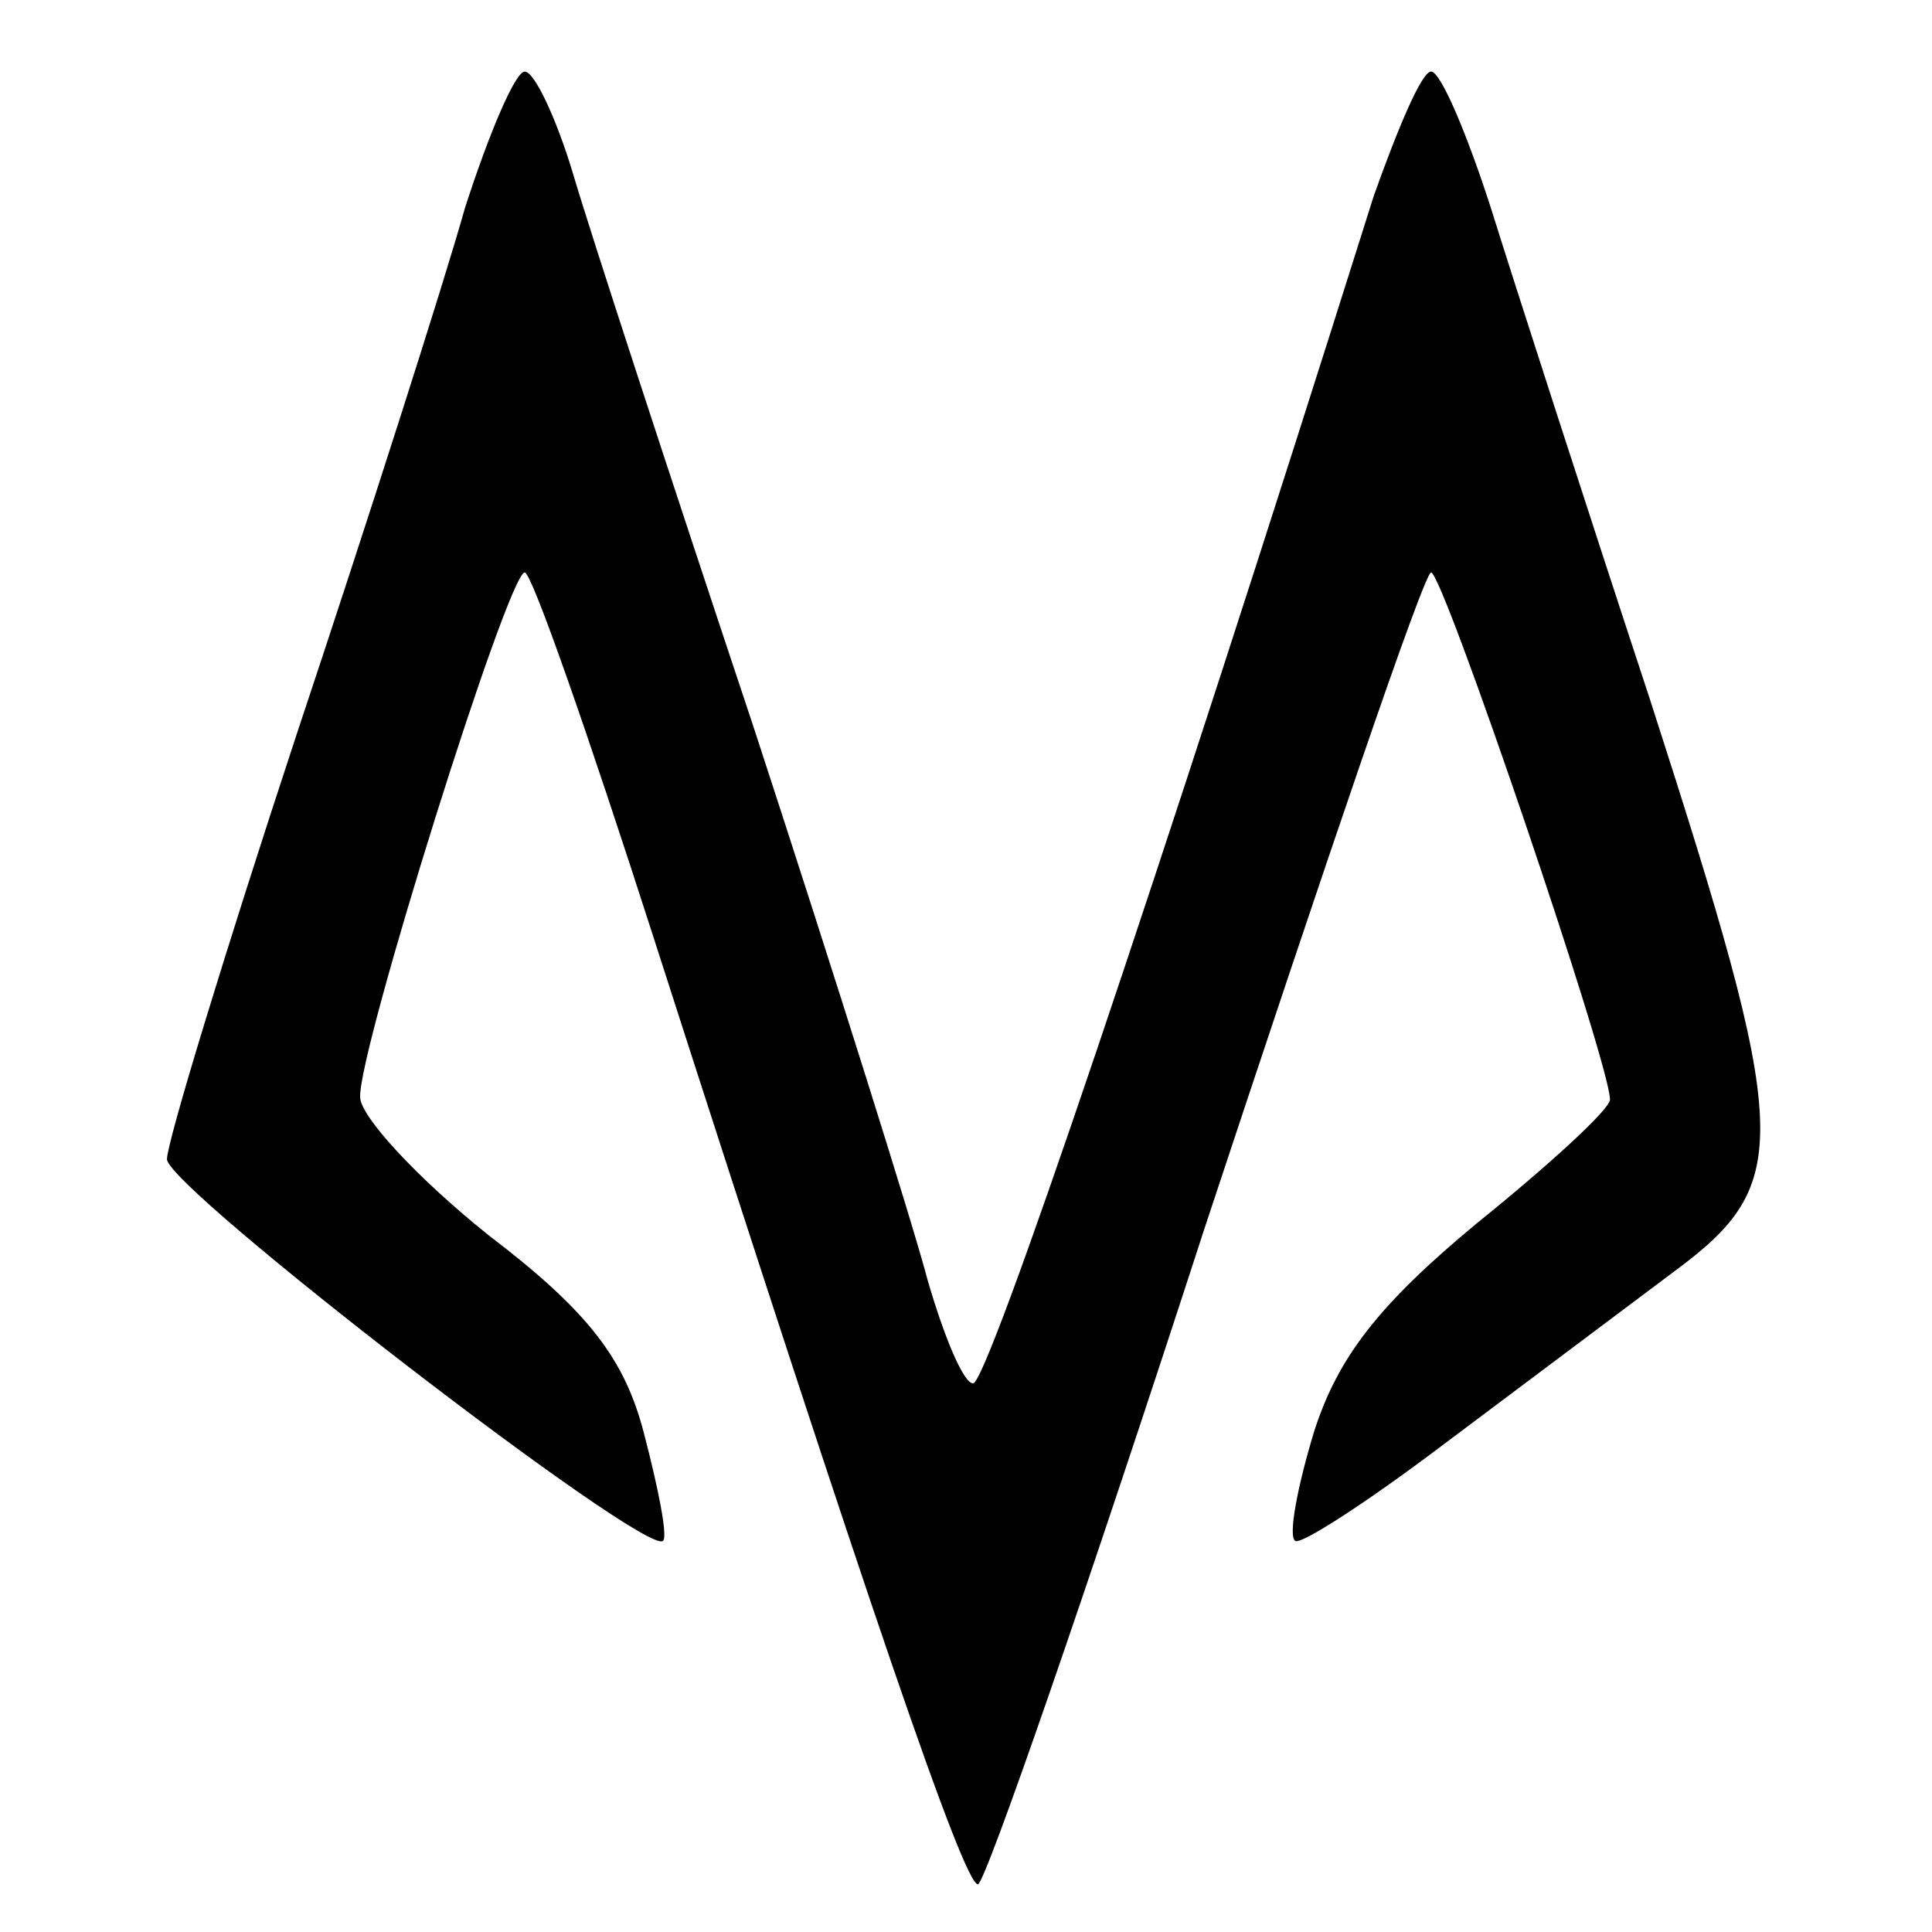
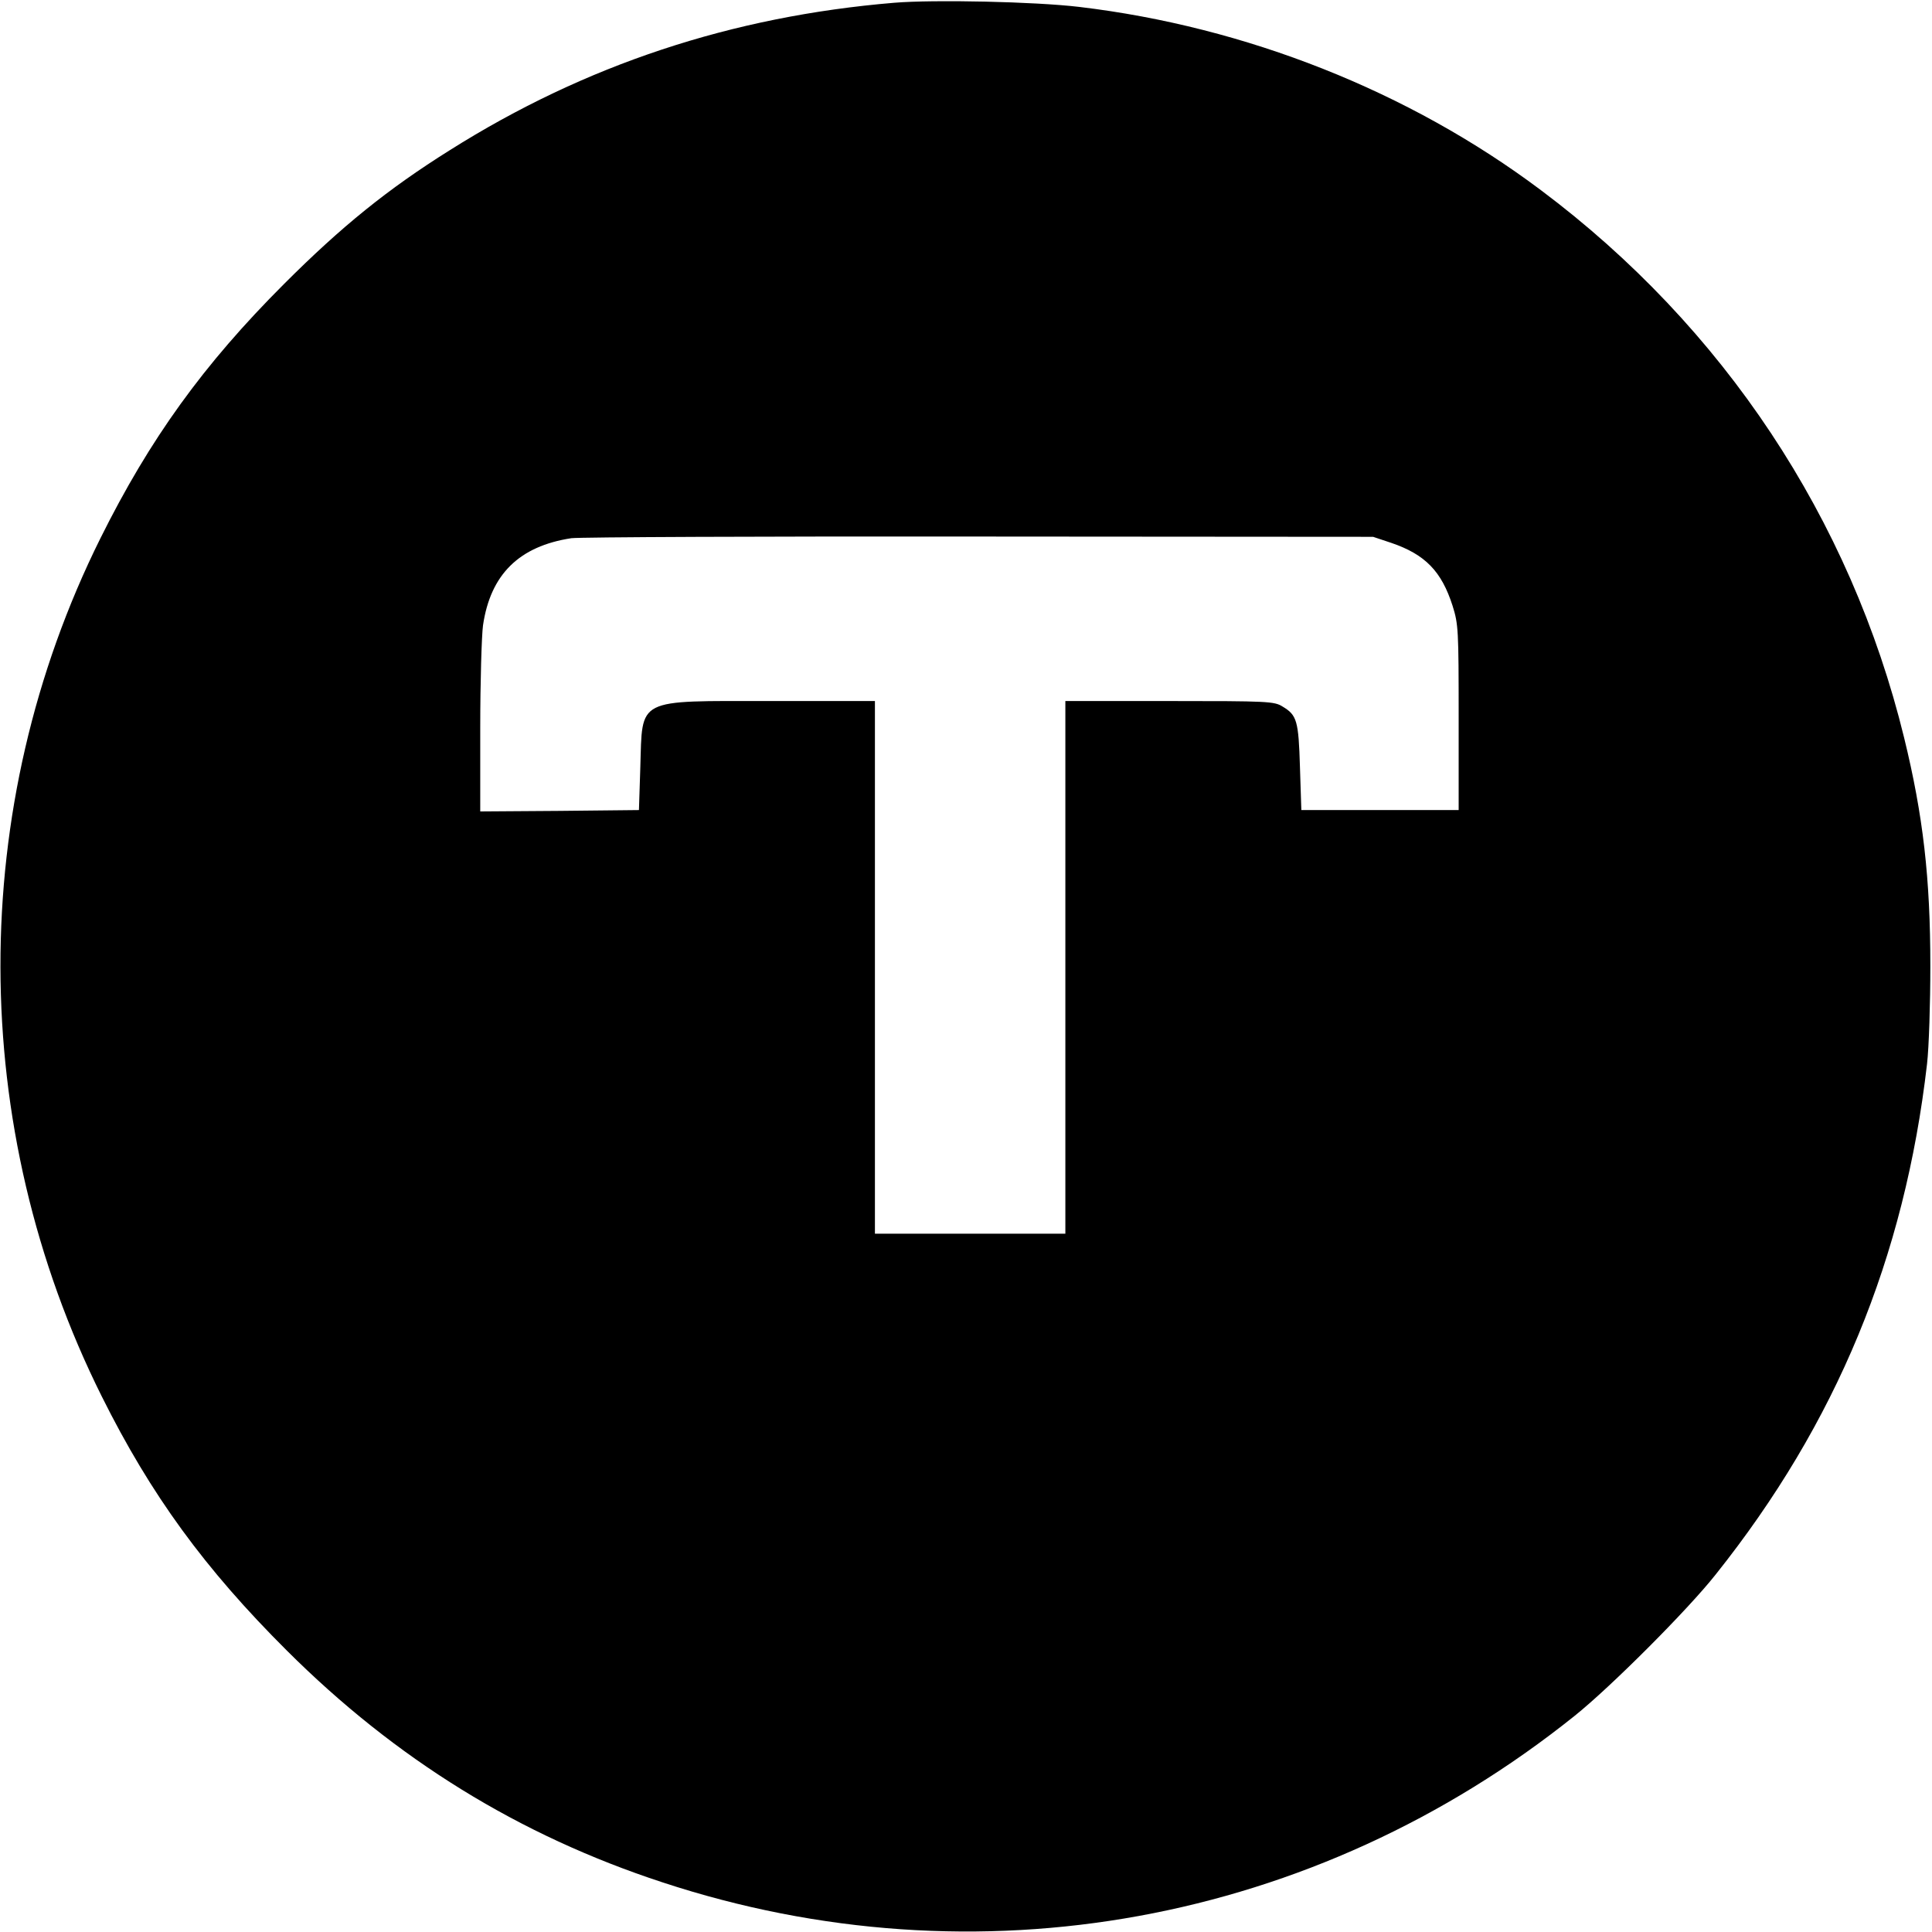
- <svg xmlns="http://www.w3.org/2000/svg" version="1.0" width="81pt" height="81pt" viewBox="0 0 81 81" preserveAspectRatio="xMidYMid meet">
-   <g transform="translate(0,81) scale(0.1,-0.1)" fill="#000000" stroke="none">
-     <path d="M195 723 c-9 -32 -41 -132 -71 -222 -30 -91 -54 -170 -54 -177 0 -12 201 -167 208 -160 2 2 -2 22 -8 45 -8 31 -23 51 -65 83 -30 24 -54 50 -54 58 -1 19 62 220 69 220 3 0 27 -69 54 -153 90 -280 130 -397 136 -397 3 0 46 124 95 275 50 151 92 275 95 275 5 0 75 -206 75 -221 0 -4 -25 -27 -56 -52 -41 -34 -58 -56 -68 -87 -7 -23 -11 -44 -8 -46 2 -2 30 16 63 41 32 24 76 57 96 72 50 37 49 56 -10 239 -27 82 -57 175 -67 207 -10 31 -21 57 -25 57 -4 0 -14 -24 -24 -52 -92 -292 -162 -498 -168 -498 -4 0 -12 19 -19 43 -6 23 -39 128 -73 232 -35 105 -69 209 -76 233 -7 23 -16 42 -20 42 -4 0 -15 -26 -25 -57z" />
+ <svg xmlns="http://www.w3.org/2000/svg" version="1.0" width="700pt" height="700pt" viewBox="0 0 700 700" preserveAspectRatio="xMidYMid meet">
+   <g transform="translate(0,700) scale(0.1,-0.1)" fill="#000000" stroke="none">
+     <path d="M3240 6990 c-588 -49 -1120 -225 -1610 -534 -225 -141 -392 -276 -601 -485 -292 -292 -486 -561 -665 -921 -485 -975 -483 -2132 5 -3110 178 -357 373 -624 670 -920 395 -394 842 -670 1361 -840 1138 -375 2364 -151 3305 603 130 104 410 384 511 512 438 549 685 1148 766 1850 7 61 12 220 12 355 0 318 -26 545 -95 827 -194 794 -654 1488 -1316 1984 -477 358 -1068 592 -1673 664 -161 19 -524 27 -670 15z m1801 -1957 c123 -42 182 -103 222 -228 21 -67 22 -87 22 -405 l0 -335 -285 0 -285 0 -5 155 c-5 169 -11 189 -63 220 -30 19 -53 20 -409 20 l-378 0 0 -965 0 -965 -345 0 -345 0 0 965 0 965 -377 0 c-492 0 -465 14 -473 -240 l-5 -155 -287 -3 -288 -2 0 302 c0 167 5 334 10 372 27 185 131 287 320 316 30 4 696 7 1480 6 l1425 -1 66 -22z" />
  </g>
</svg>
